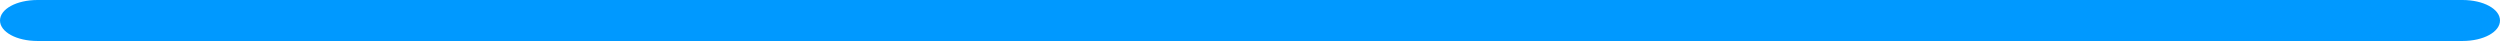
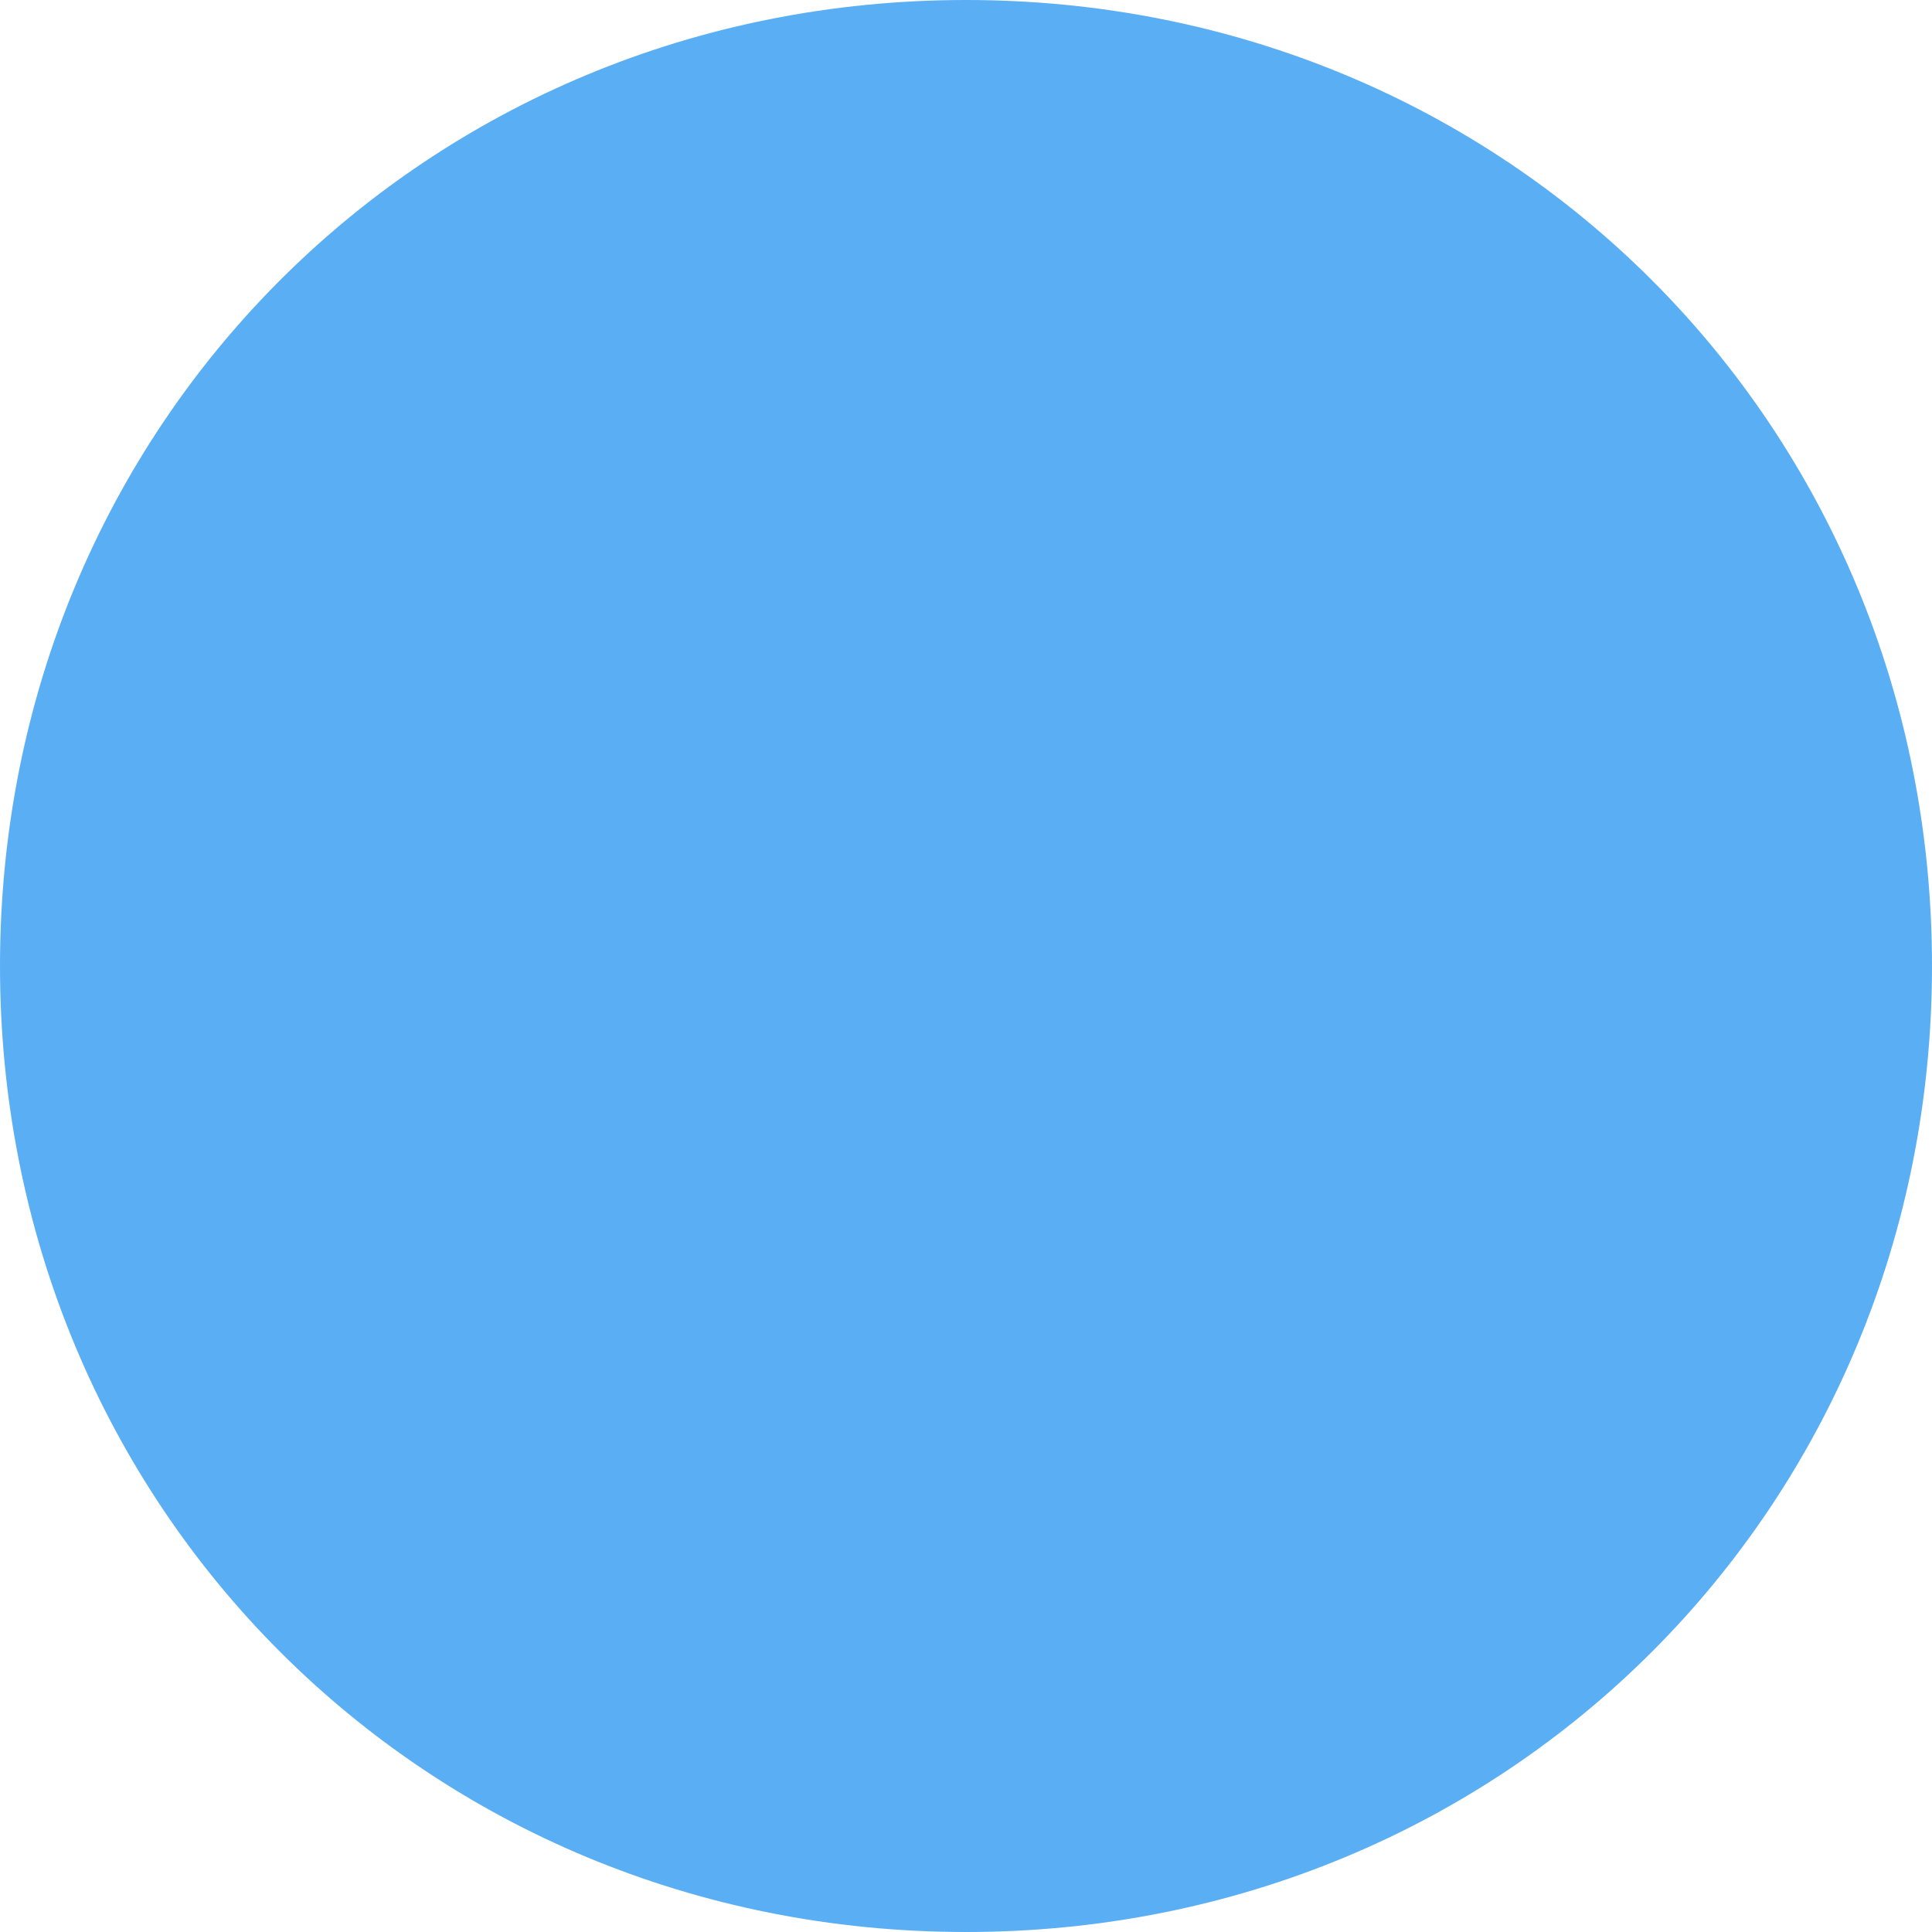
- <svg xmlns="http://www.w3.org/2000/svg" version="1.1" width="366px" height="6px">
-   <g transform="matrix(1 0 0 1 -1389 -972 )">
-     <path d="M 5.495 6  C 2.418 6  0 4.68  0 3  C 0 1.32  2.418 0  5.495 0  L 360.505 0  C 363.582 0  366 1.32  366 3  C 366 4.68  363.582 6  360.505 6  L 188.581 6  L 5.495 6  Z " fill-rule="nonzero" fill="#0099ff" stroke="none" transform="matrix(1 0 0 1 1389 972 )" />
+ <svg xmlns="http://www.w3.org/2000/svg" version="1.1" width="15px" height="15px">
+   <g transform="matrix(1 0 0 1 -157 -222 )">
+     <path d="M 164.5 222  C 168.7 222  172 225.3  172 229.5  C 172 233.7  168.7 237  164.5 237  C 160.3 237  157 233.7  157 229.5  C 157 225.3  160.3 222  164.5 222  Z " fill-rule="nonzero" fill="#5aaef3" stroke="none" />
  </g>
</svg>
